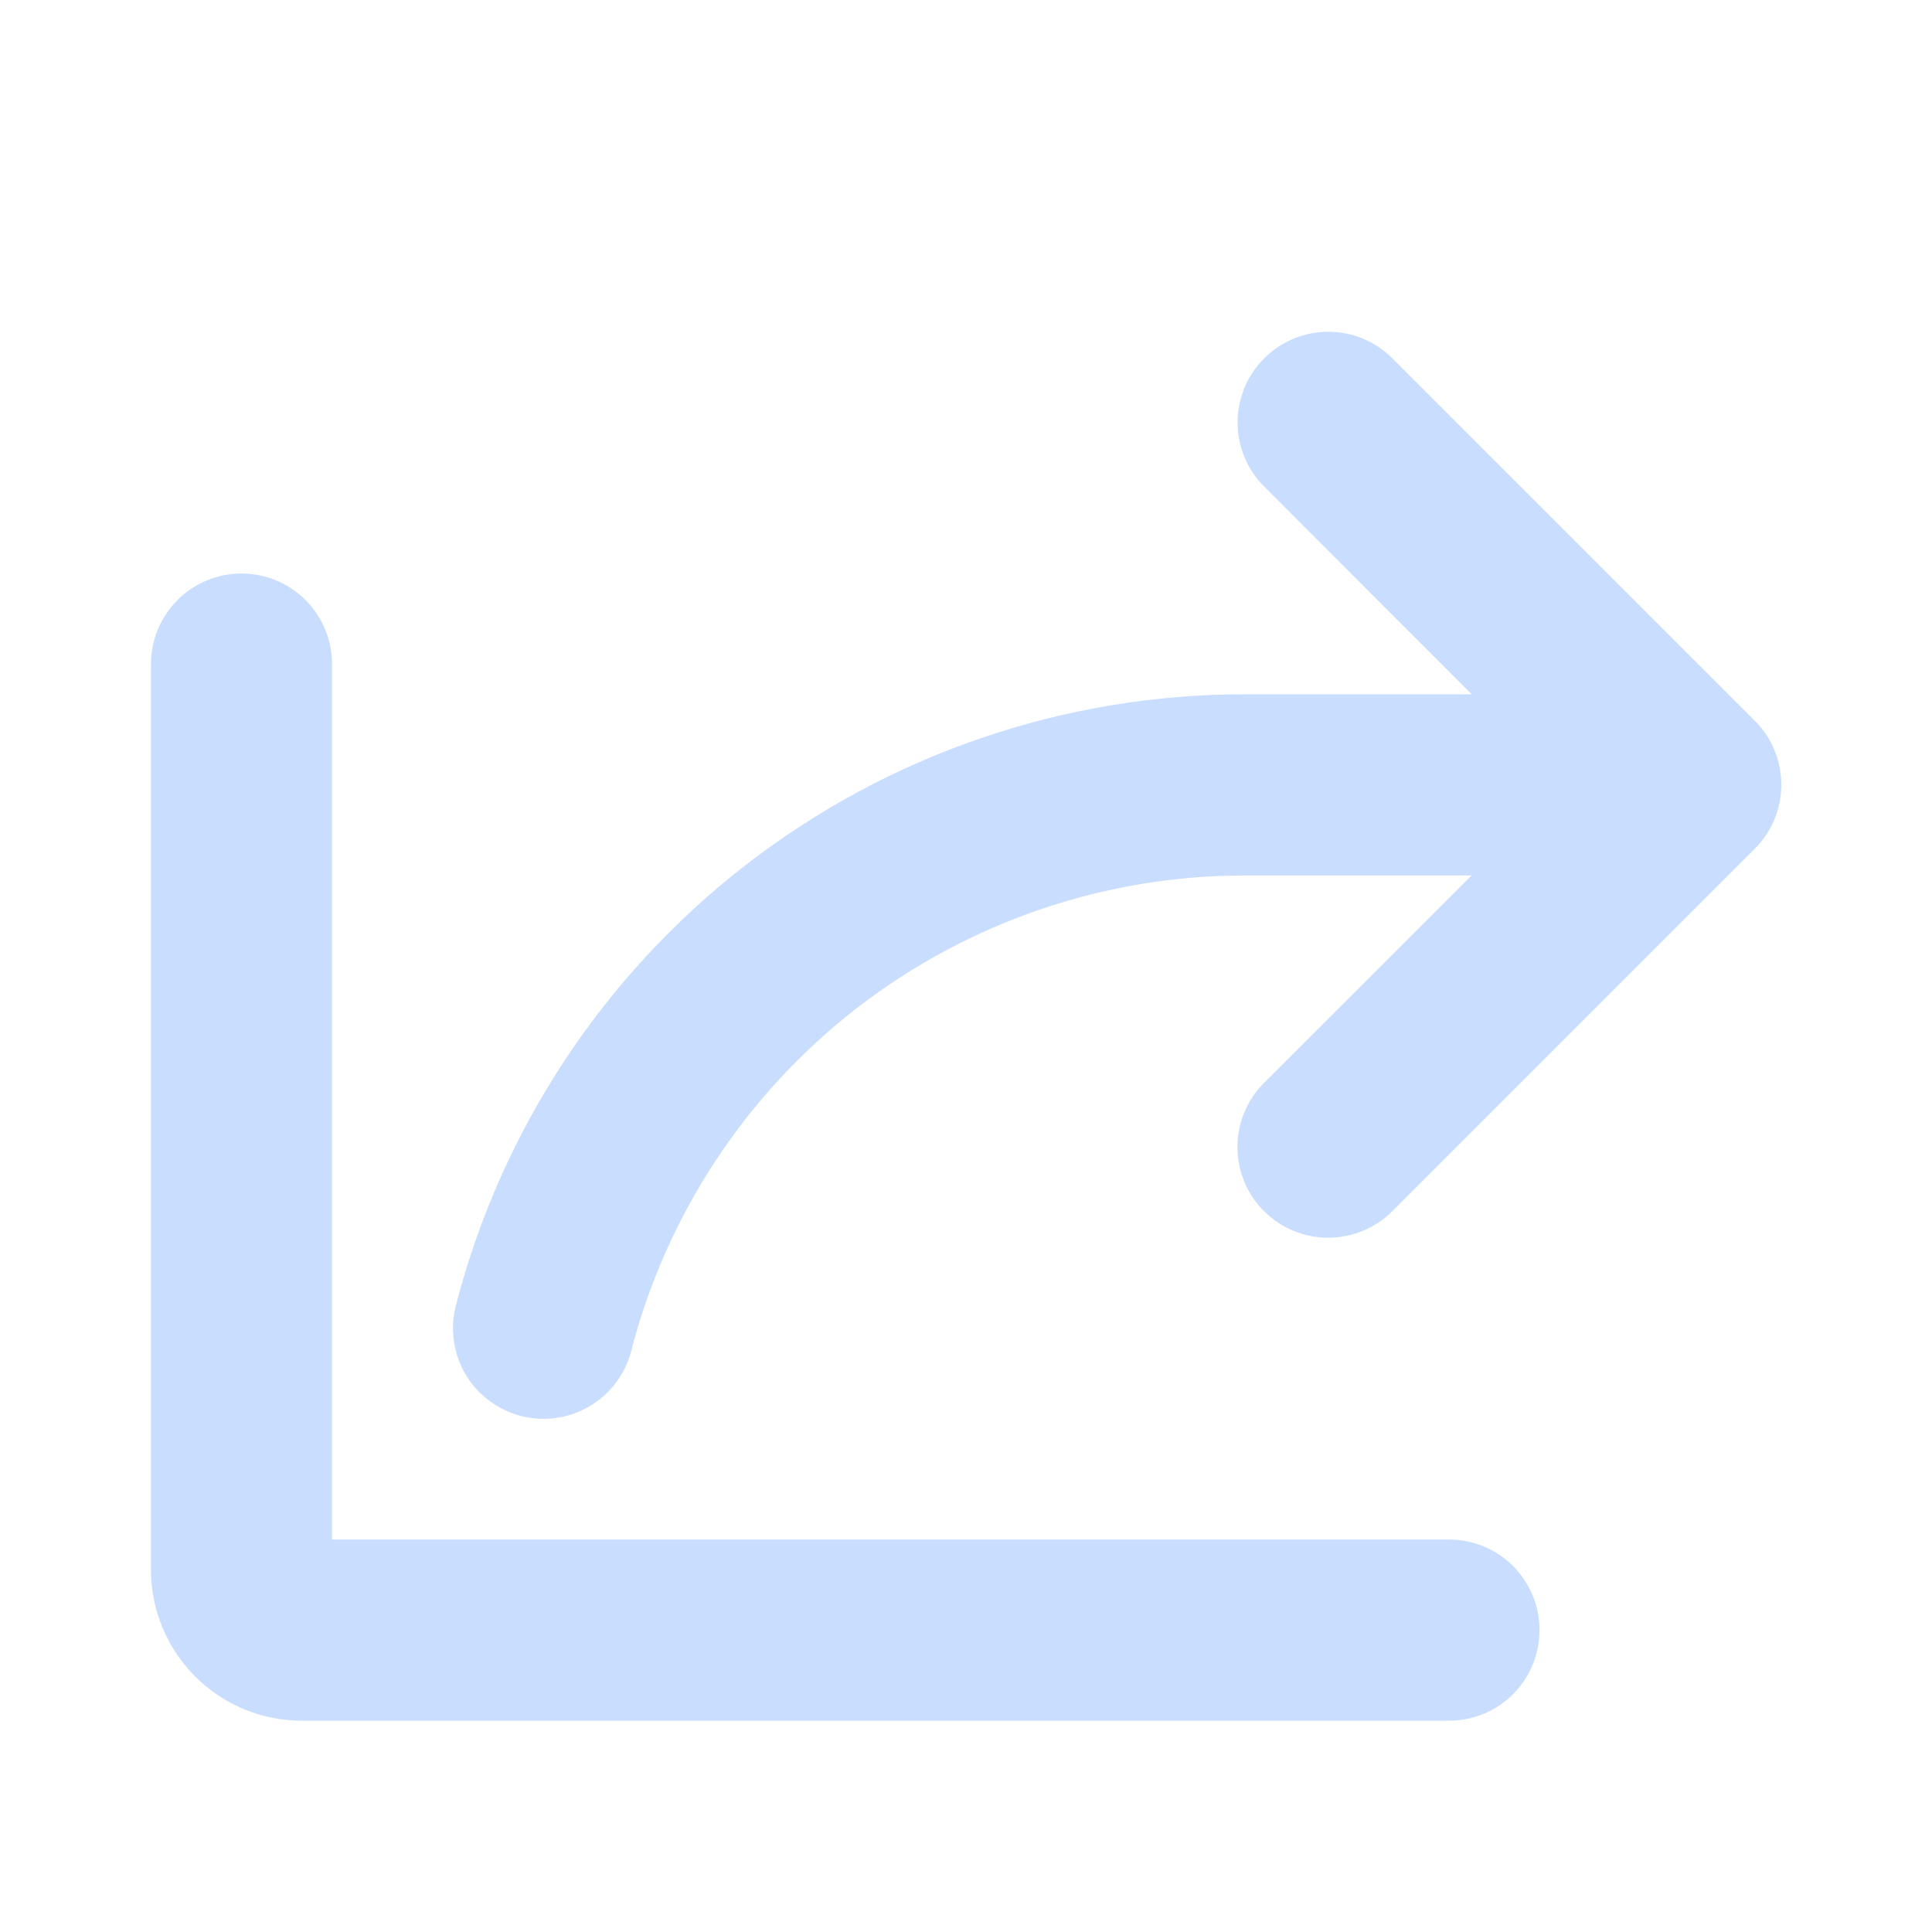
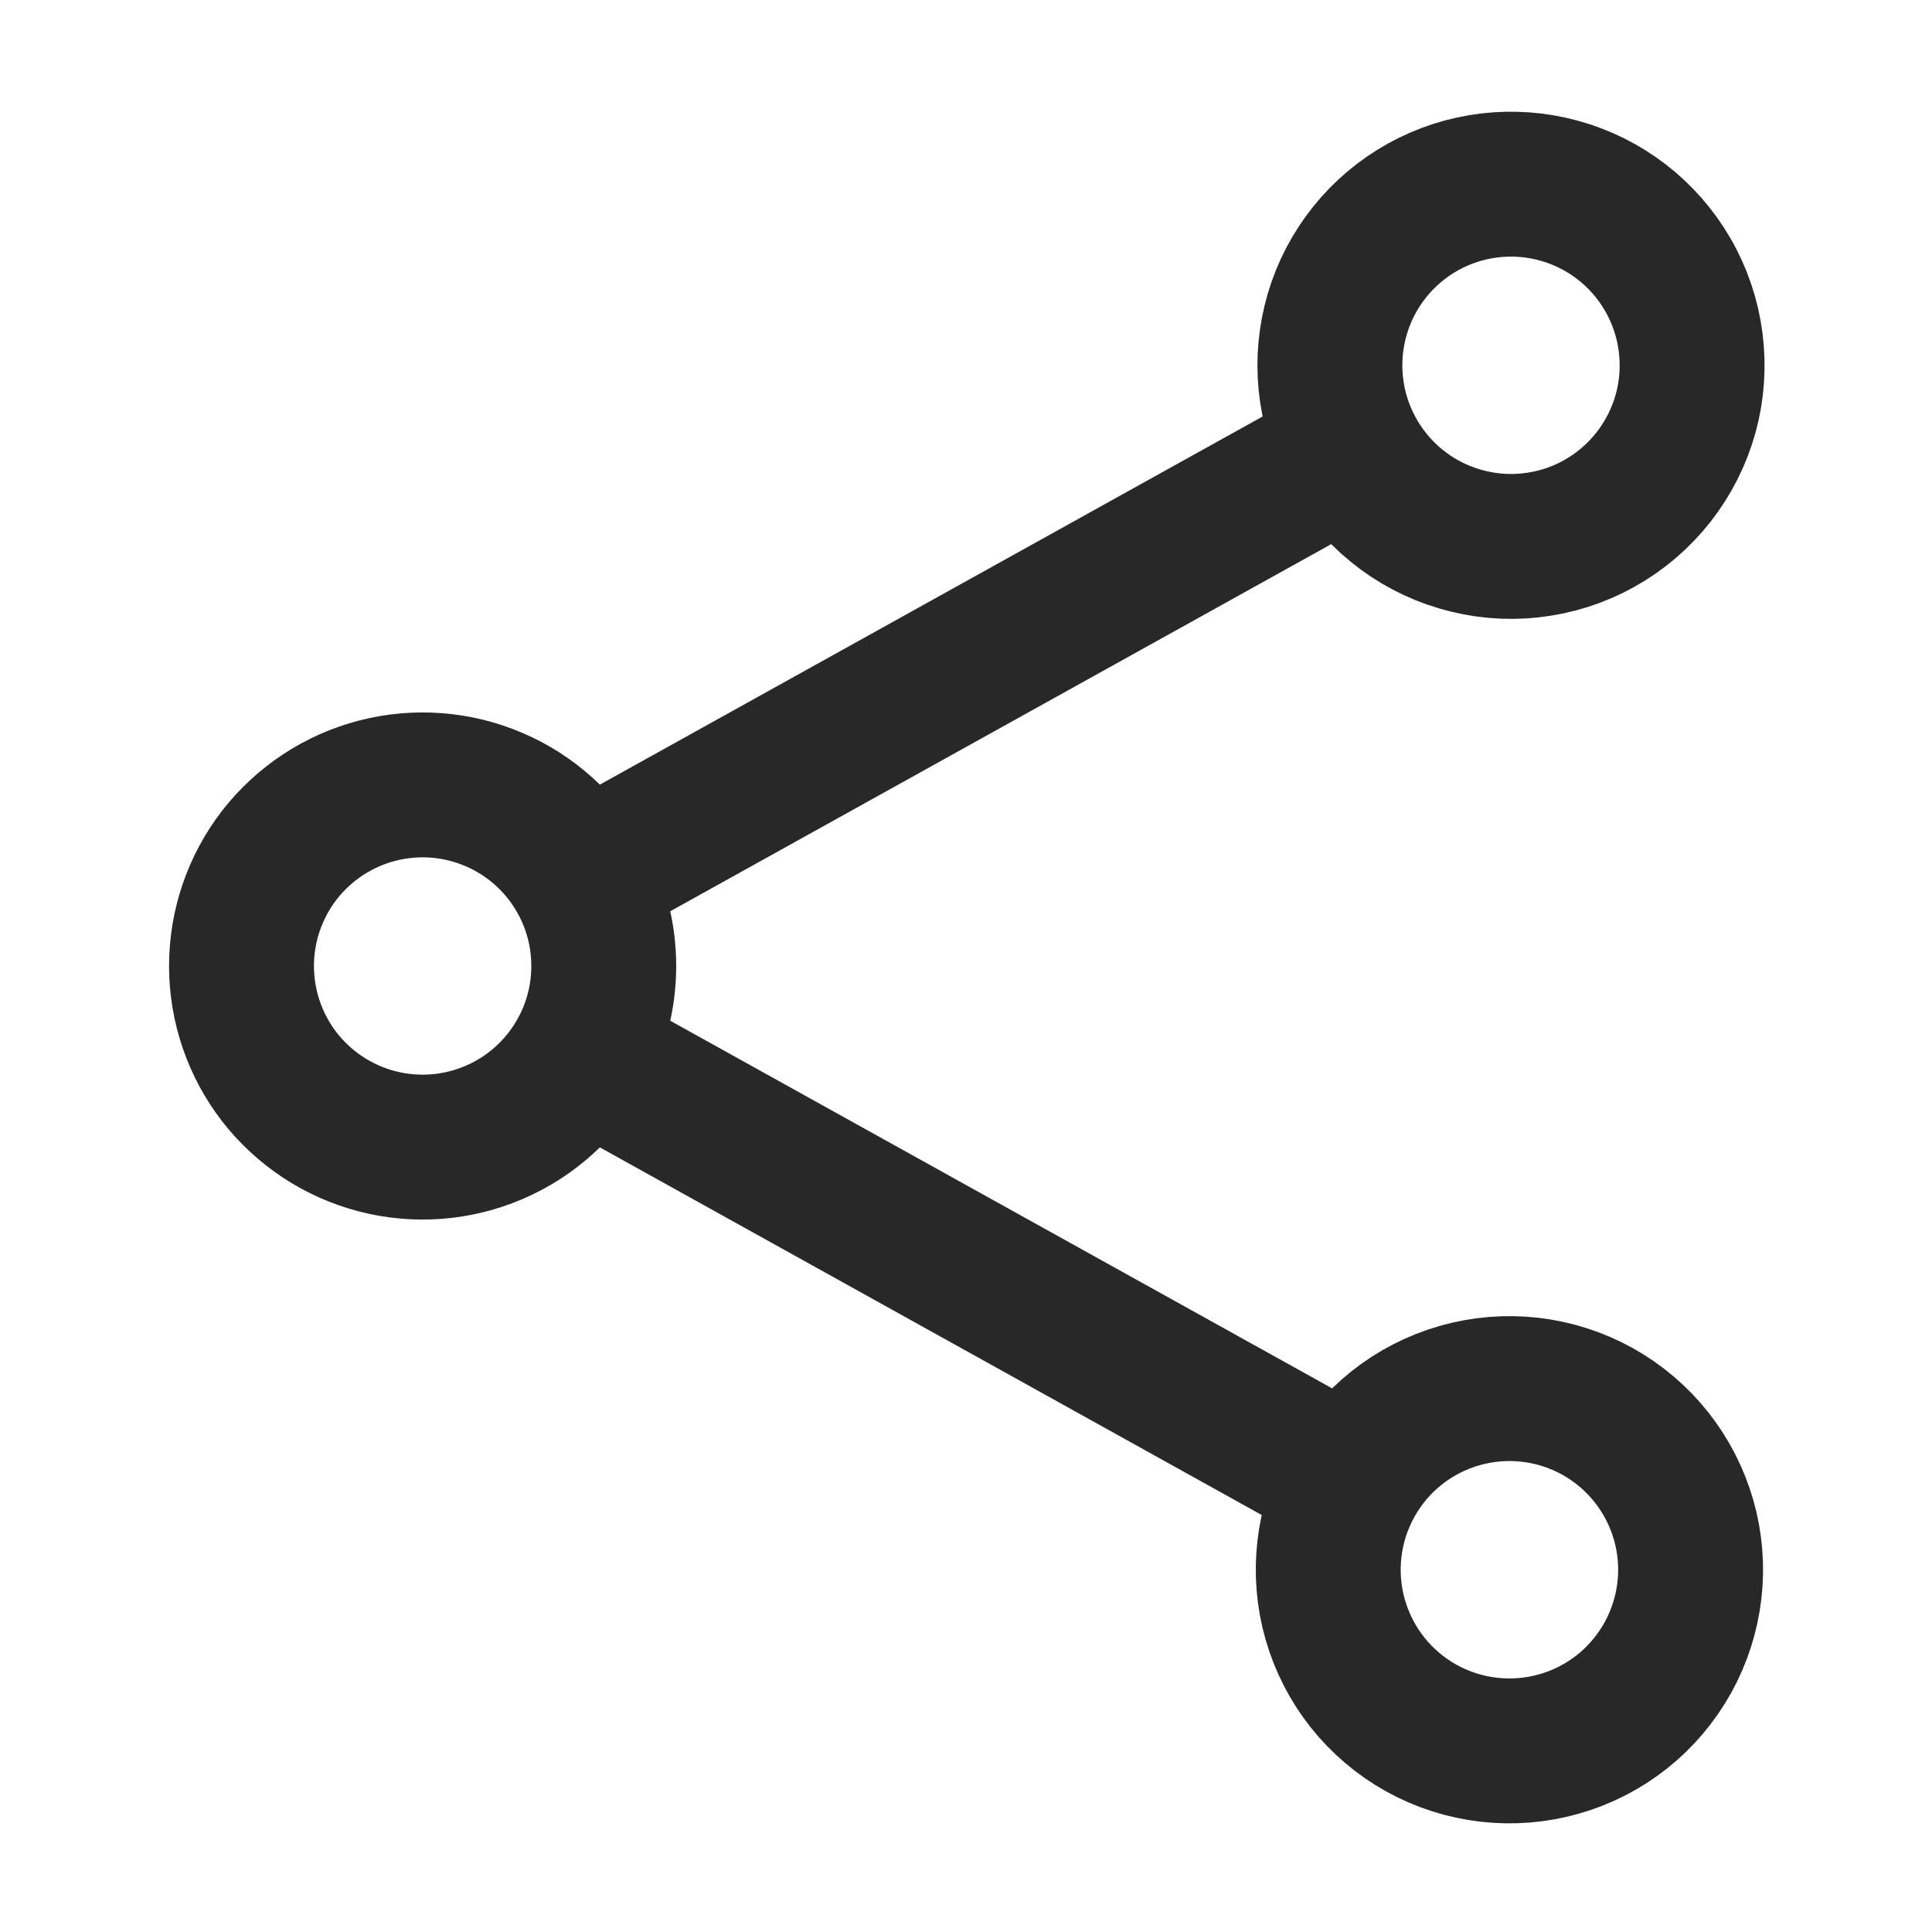
- <svg xmlns="http://www.w3.org/2000/svg" width="14" height="14" viewBox="0 0 14 14" fill="none">
-   <path d="M12.714 6.152L10.089 8.777C9.966 8.9 9.799 8.969 9.624 8.969C9.45 8.969 9.283 8.9 9.16 8.777C9.036 8.654 8.967 8.486 8.967 8.312C8.967 8.138 9.036 7.97 9.16 7.847L10.664 6.344H9.023C8.005 6.343 7.015 6.682 6.209 7.305C5.404 7.929 4.829 8.803 4.574 9.789C4.553 9.873 4.515 9.951 4.463 10.02C4.411 10.089 4.346 10.147 4.272 10.19C4.198 10.234 4.116 10.263 4.03 10.275C3.945 10.287 3.858 10.282 3.775 10.261C3.691 10.239 3.613 10.201 3.544 10.149C3.475 10.098 3.417 10.033 3.373 9.958C3.329 9.884 3.301 9.802 3.289 9.717C3.277 9.631 3.282 9.544 3.303 9.461C3.63 8.193 4.37 7.069 5.405 6.267C6.441 5.465 7.714 5.03 9.023 5.031H10.664L9.161 3.526C9.037 3.403 8.968 3.236 8.968 3.061C8.968 2.887 9.037 2.72 9.161 2.597C9.284 2.473 9.451 2.404 9.626 2.404C9.8 2.404 9.967 2.473 10.09 2.597L12.715 5.222C12.777 5.283 12.825 5.355 12.858 5.435C12.891 5.515 12.908 5.601 12.908 5.687C12.908 5.773 12.891 5.859 12.858 5.939C12.824 6.019 12.776 6.091 12.714 6.152ZM10.5 11.156H2.406V4.813C2.406 4.638 2.337 4.472 2.214 4.348C2.091 4.225 1.924 4.156 1.75 4.156C1.576 4.156 1.409 4.225 1.286 4.348C1.163 4.472 1.094 4.638 1.094 4.813V11.375C1.094 11.665 1.209 11.943 1.414 12.148C1.619 12.354 1.897 12.469 2.188 12.469H10.5C10.674 12.469 10.841 12.4 10.964 12.277C11.087 12.153 11.156 11.987 11.156 11.812C11.156 11.639 11.087 11.472 10.964 11.348C10.841 11.225 10.674 11.156 10.5 11.156Z" fill="#C9DDFF" />
+ <svg xmlns="http://www.w3.org/2000/svg" width="20" height="20" viewBox="0 0 20 20" fill="none">
+   <path d="M6.014 9.089C5.812 8.726 5.496 8.44 5.114 8.277C4.732 8.113 4.307 8.081 3.905 8.185C3.503 8.289 3.147 8.524 2.892 8.852C2.638 9.181 2.5 9.585 2.5 10C2.5 10.415 2.638 10.819 2.892 11.148C3.147 11.476 3.503 11.711 3.905 11.815C4.307 11.919 4.732 11.887 5.114 11.723C5.496 11.56 5.812 11.274 6.014 10.911M6.014 9.089C6.164 9.359 6.25 9.669 6.25 10C6.25 10.331 6.164 10.642 6.014 10.911M6.014 9.089L13.986 4.661M6.014 10.911L13.986 15.339M13.986 4.661C14.103 4.881 14.262 5.076 14.455 5.233C14.648 5.391 14.871 5.509 15.11 5.579C15.349 5.65 15.599 5.673 15.847 5.645C16.095 5.618 16.335 5.542 16.552 5.421C16.77 5.3 16.962 5.136 17.116 4.94C17.27 4.744 17.383 4.52 17.45 4.279C17.516 4.039 17.533 3.788 17.501 3.541C17.469 3.294 17.389 3.056 17.263 2.84C17.017 2.415 16.613 2.104 16.14 1.974C15.666 1.843 15.161 1.904 14.731 2.142C14.302 2.381 13.983 2.778 13.844 3.249C13.705 3.72 13.755 4.227 13.986 4.661ZM13.986 15.339C13.866 15.555 13.79 15.791 13.762 16.036C13.734 16.281 13.754 16.529 13.822 16.765C13.89 17.002 14.003 17.223 14.156 17.416C14.31 17.609 14.499 17.77 14.715 17.89C14.93 18.009 15.167 18.085 15.411 18.113C15.656 18.141 15.904 18.121 16.141 18.053C16.378 17.986 16.599 17.872 16.792 17.719C16.985 17.566 17.145 17.376 17.265 17.161C17.506 16.726 17.566 16.213 17.429 15.735C17.292 15.256 16.971 14.852 16.536 14.61C16.101 14.369 15.588 14.31 15.11 14.447C14.632 14.583 14.227 14.904 13.986 15.339Z" stroke="#282828" stroke-width="1.5" stroke-linecap="round" stroke-linejoin="round" />
</svg>
